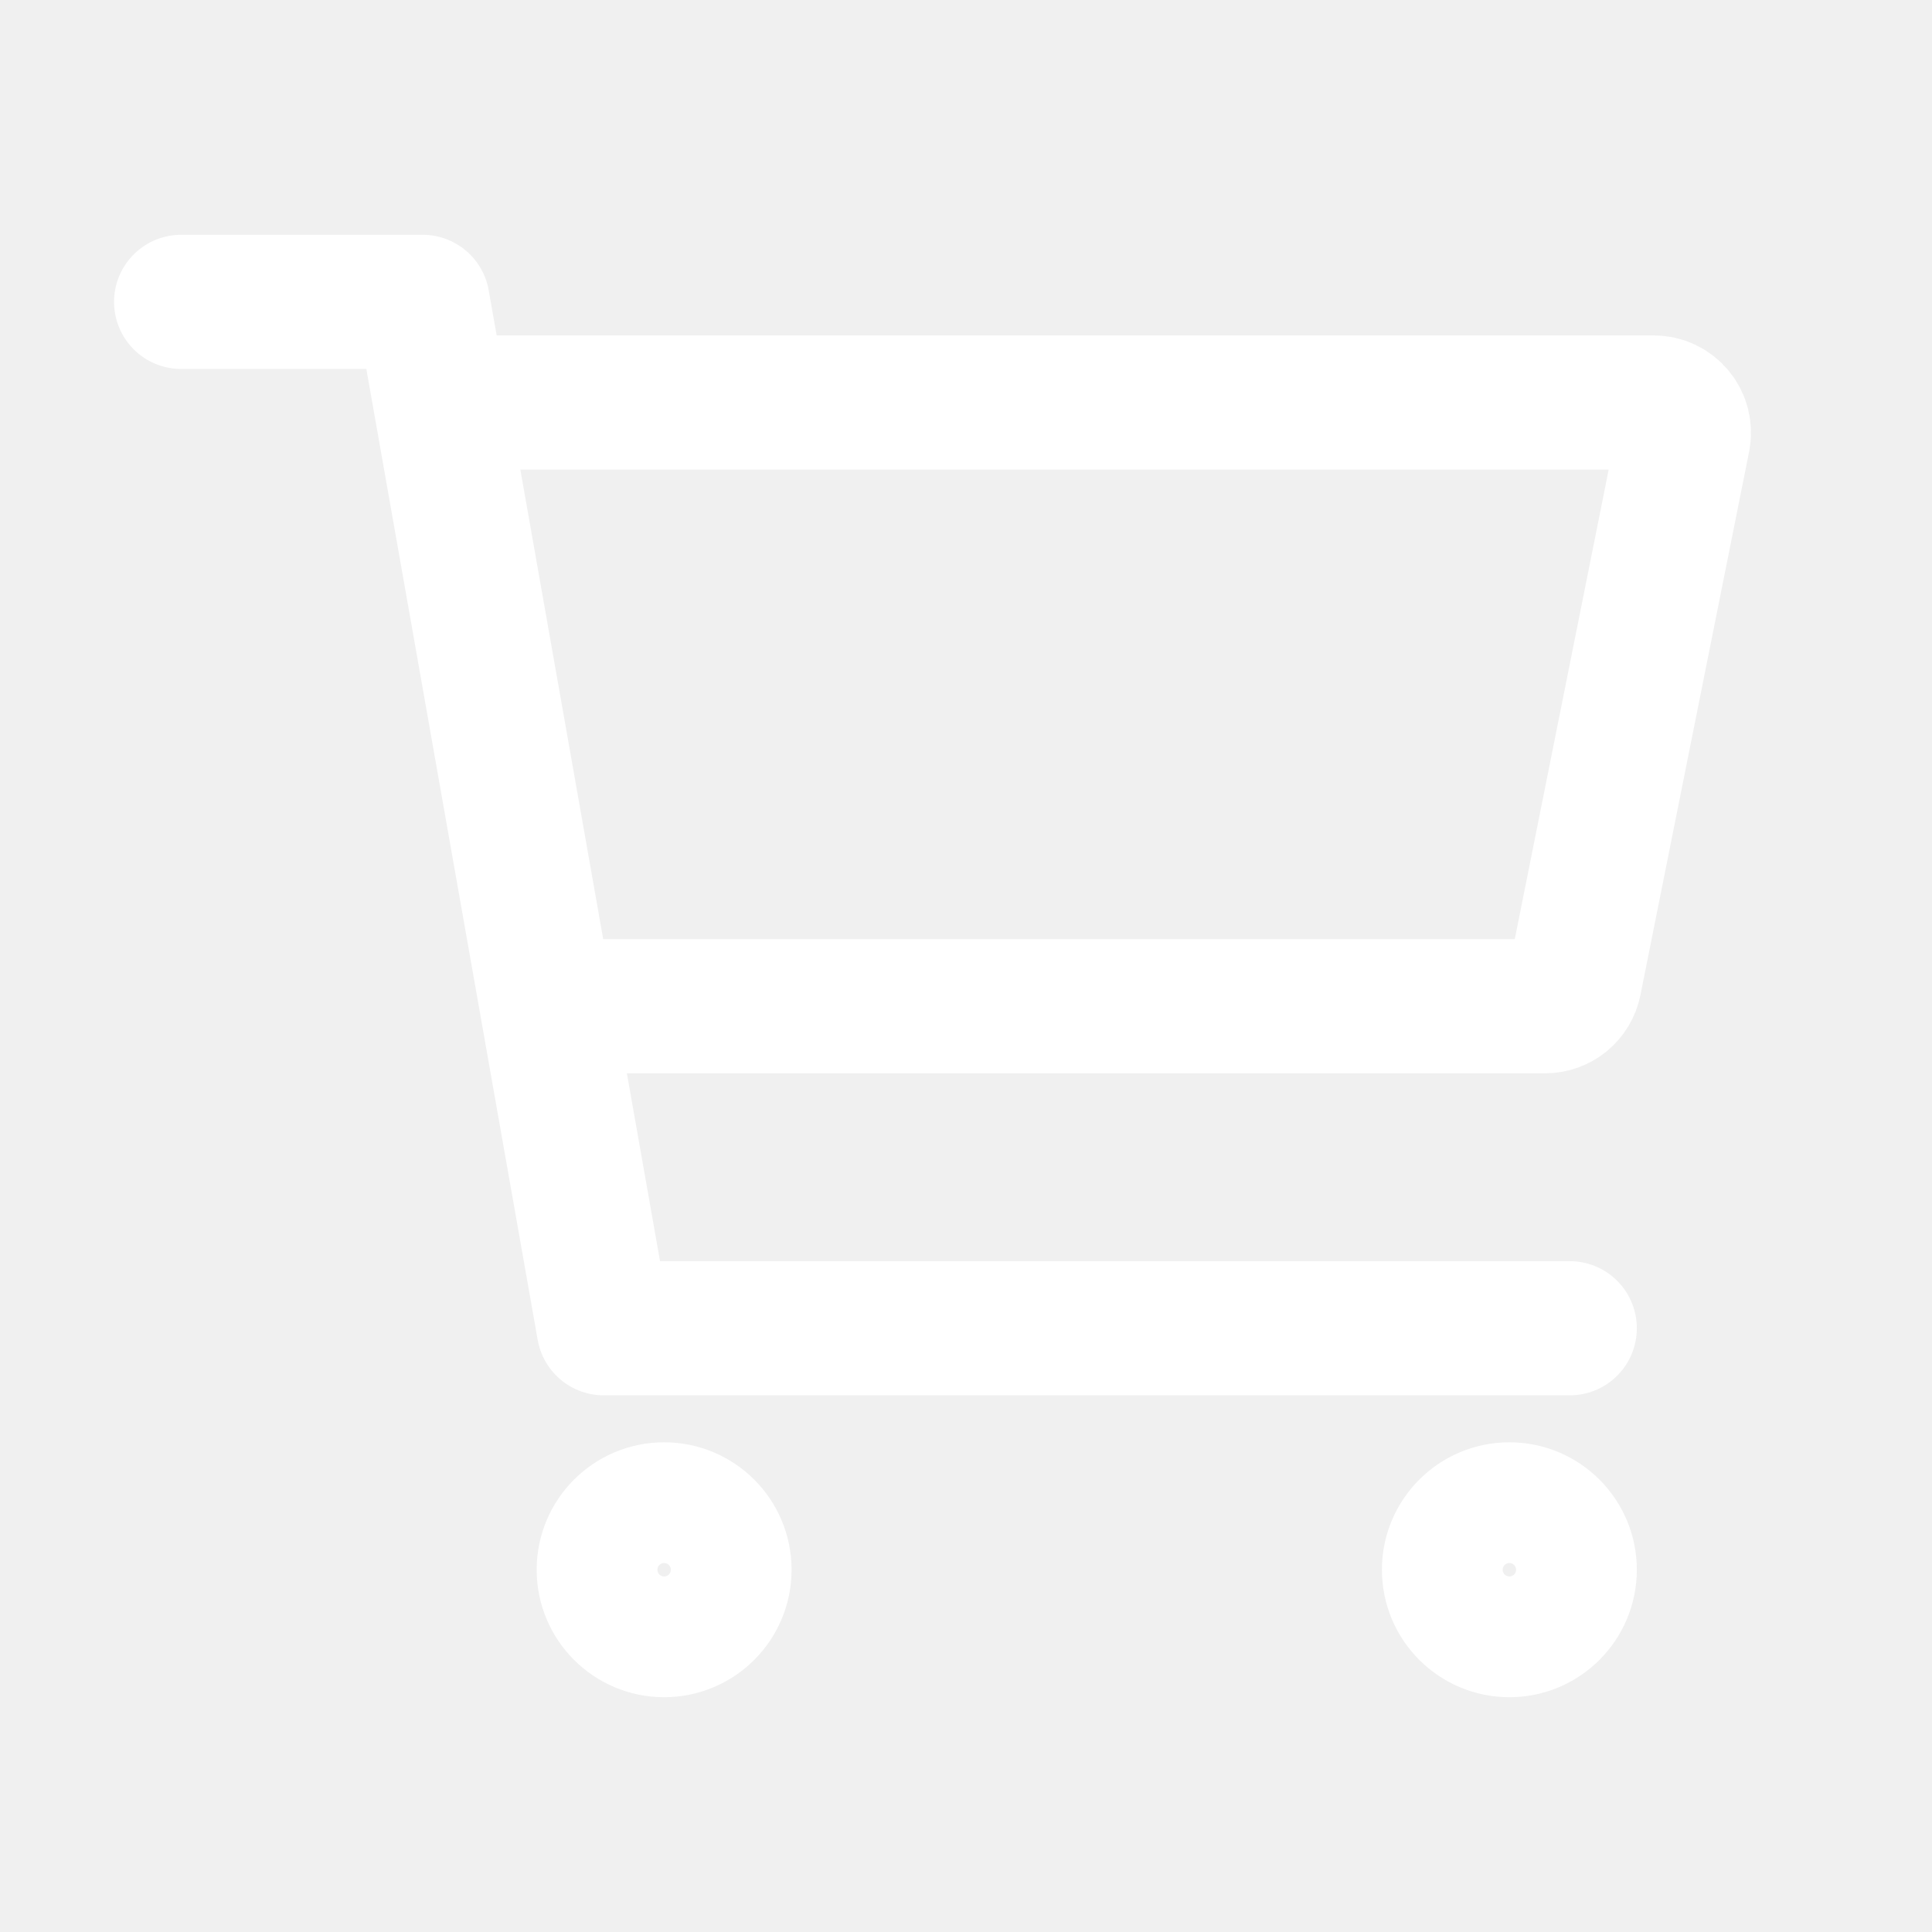
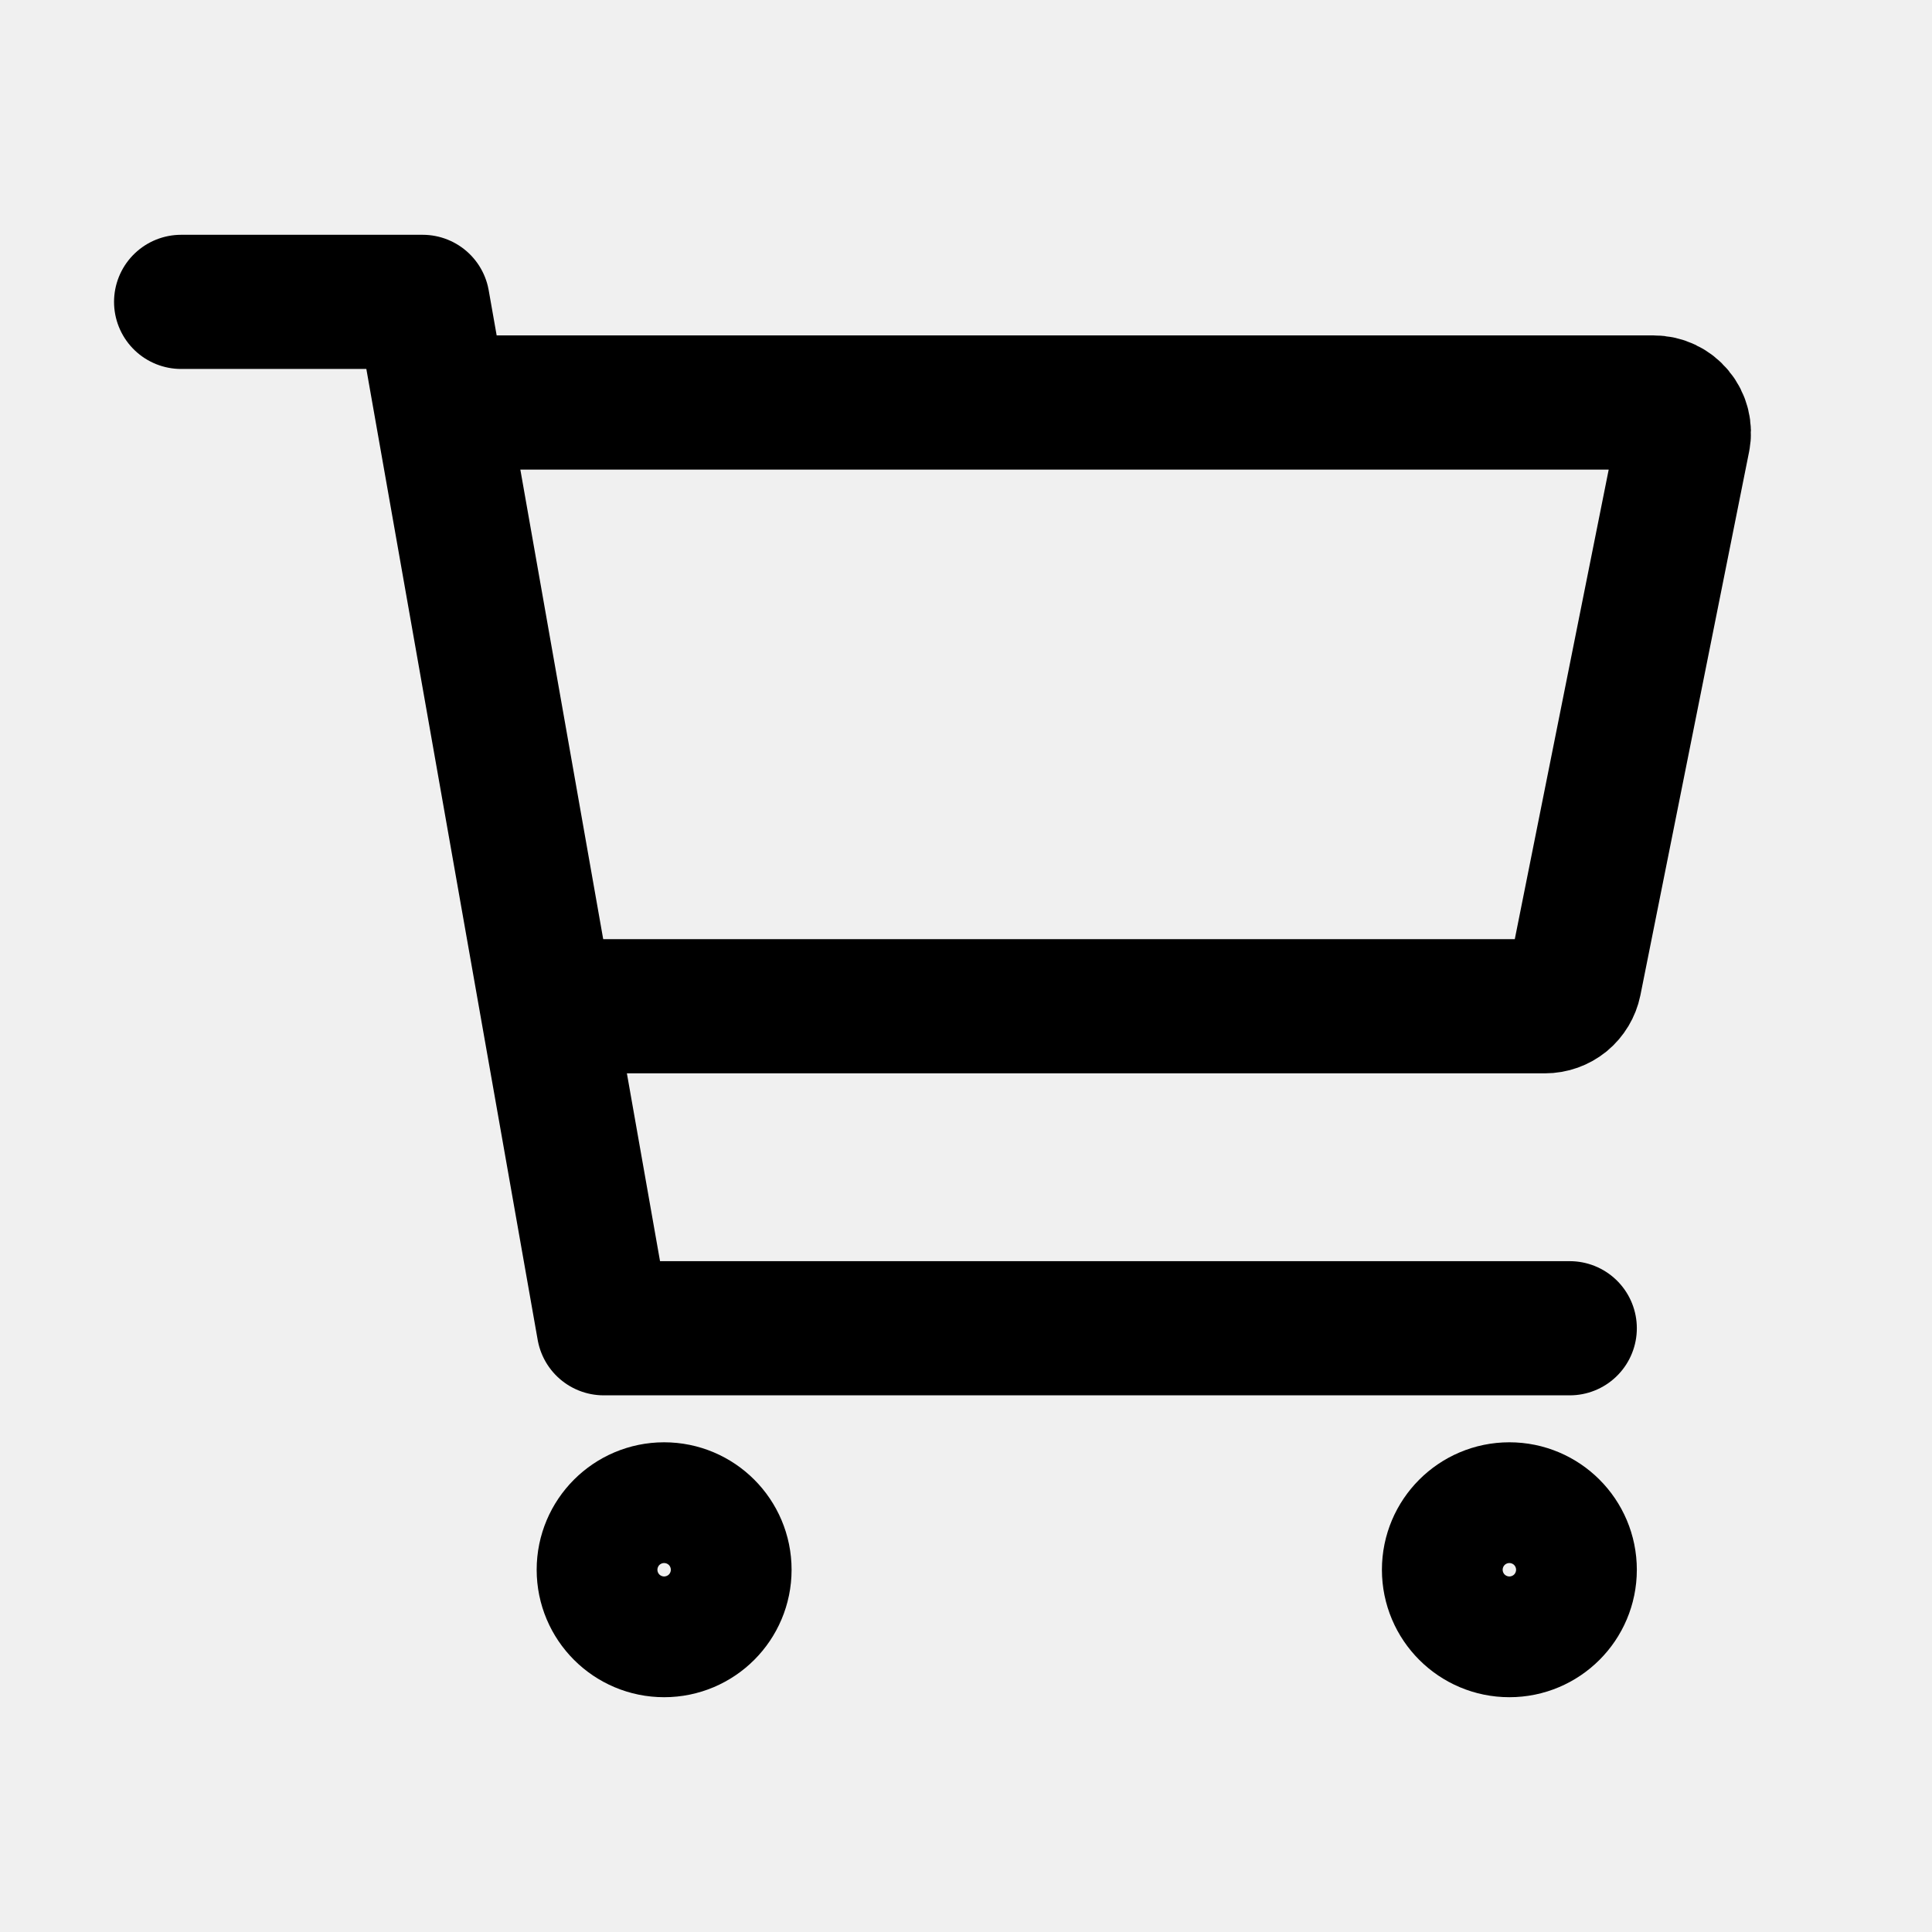
- <svg xmlns="http://www.w3.org/2000/svg" width="36" height="36" viewBox="0 0 36 36" fill="none">
-   <path d="M12.375 30.375C12.996 30.375 13.5 29.871 13.5 29.25C13.5 28.629 12.996 28.125 12.375 28.125C11.754 28.125 11.25 28.629 11.25 29.25C11.25 29.871 11.754 30.375 12.375 30.375Z" stroke="white" stroke-width="2.5" stroke-linecap="round" stroke-linejoin="round" />
-   <path d="M28.125 30.375C28.746 30.375 29.25 29.871 29.25 29.25C29.25 28.629 28.746 28.125 28.125 28.125C27.504 28.125 27 28.629 27 29.25C27 29.871 27.504 30.375 28.125 30.375Z" stroke="white" stroke-width="2.5" stroke-linecap="round" stroke-linejoin="round" />
-   <path d="M3.375 5.625H7.875L11.25 24.75H29.25" stroke="white" stroke-width="2.5" stroke-linecap="round" stroke-linejoin="round" />
-   <path d="M11.25 18.75H28.789C28.919 18.75 29.045 18.705 29.146 18.623C29.246 18.54 29.315 18.425 29.341 18.298L31.366 8.173C31.382 8.091 31.38 8.007 31.36 7.926C31.34 7.845 31.302 7.77 31.249 7.706C31.196 7.641 31.13 7.59 31.055 7.554C30.979 7.518 30.897 7.5 30.814 7.5H9" stroke="white" stroke-width="2.5" stroke-linecap="round" stroke-linejoin="round" />
+ <svg xmlns="http://www.w3.org/2000/svg" viewBox="0 0 36 36" fill="none">
+   <path d="M12.375 30.375C12.996 30.375 13.5 29.871 13.5 29.25C13.5 28.629 12.996 28.125 12.375 28.125C11.754 28.125 11.25 28.629 11.25 29.25C11.25 29.871 11.754 30.375 12.375 30.375Z" stroke="currentColor" stroke-width="2.5" stroke-linecap="round" stroke-linejoin="round" />
+   <path d="M28.125 30.375C28.746 30.375 29.25 29.871 29.25 29.25C29.25 28.629 28.746 28.125 28.125 28.125C27.504 28.125 27 28.629 27 29.25C27 29.871 27.504 30.375 28.125 30.375Z" stroke="currentColor" stroke-width="2.5" stroke-linecap="round" stroke-linejoin="round" />
+   <path d="M3.375 5.625H7.875L11.25 24.75H29.25" stroke="currentColor" stroke-width="2.5" stroke-linecap="round" stroke-linejoin="round" />
+   <path d="M11.25 18.75H28.789C28.919 18.75 29.045 18.705 29.146 18.623C29.246 18.54 29.315 18.425 29.341 18.298L31.366 8.173C31.382 8.091 31.38 8.007 31.36 7.926C31.34 7.845 31.302 7.77 31.249 7.706C31.196 7.641 31.13 7.59 31.055 7.554C30.979 7.518 30.897 7.5 30.814 7.5H9" stroke="currentColor" stroke-width="2.5" stroke-linecap="round" stroke-linejoin="round" />
</svg>
